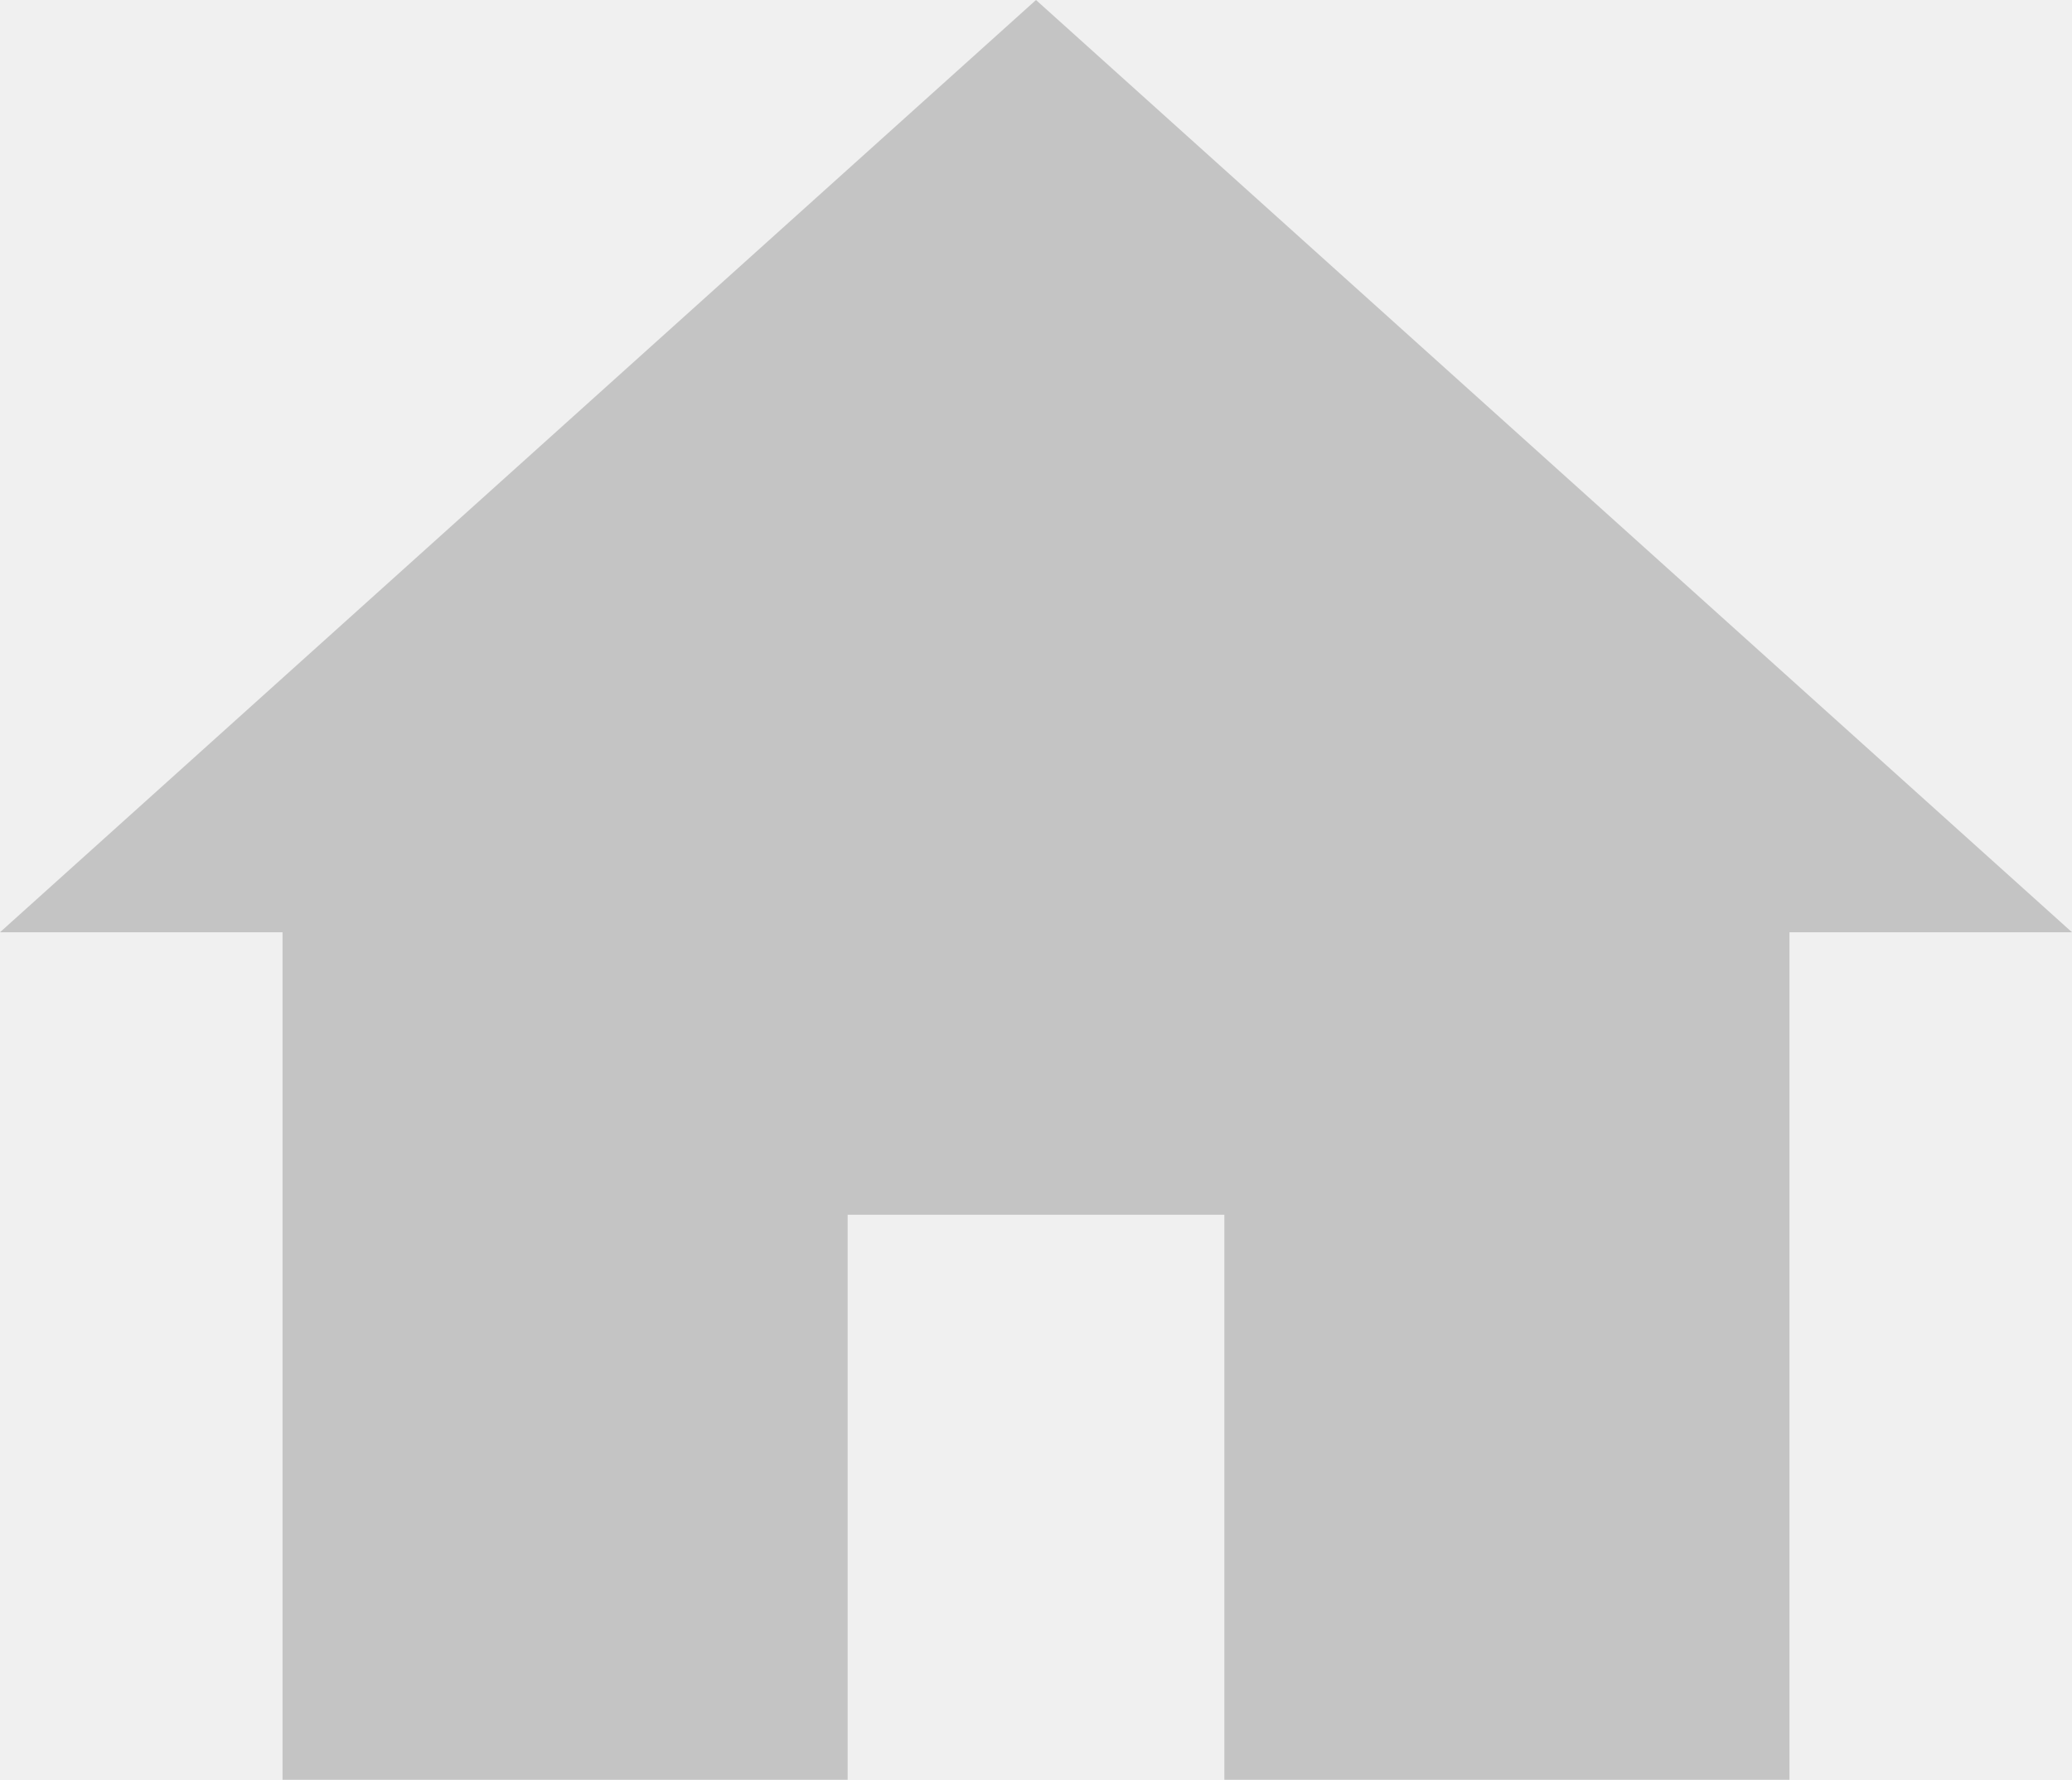
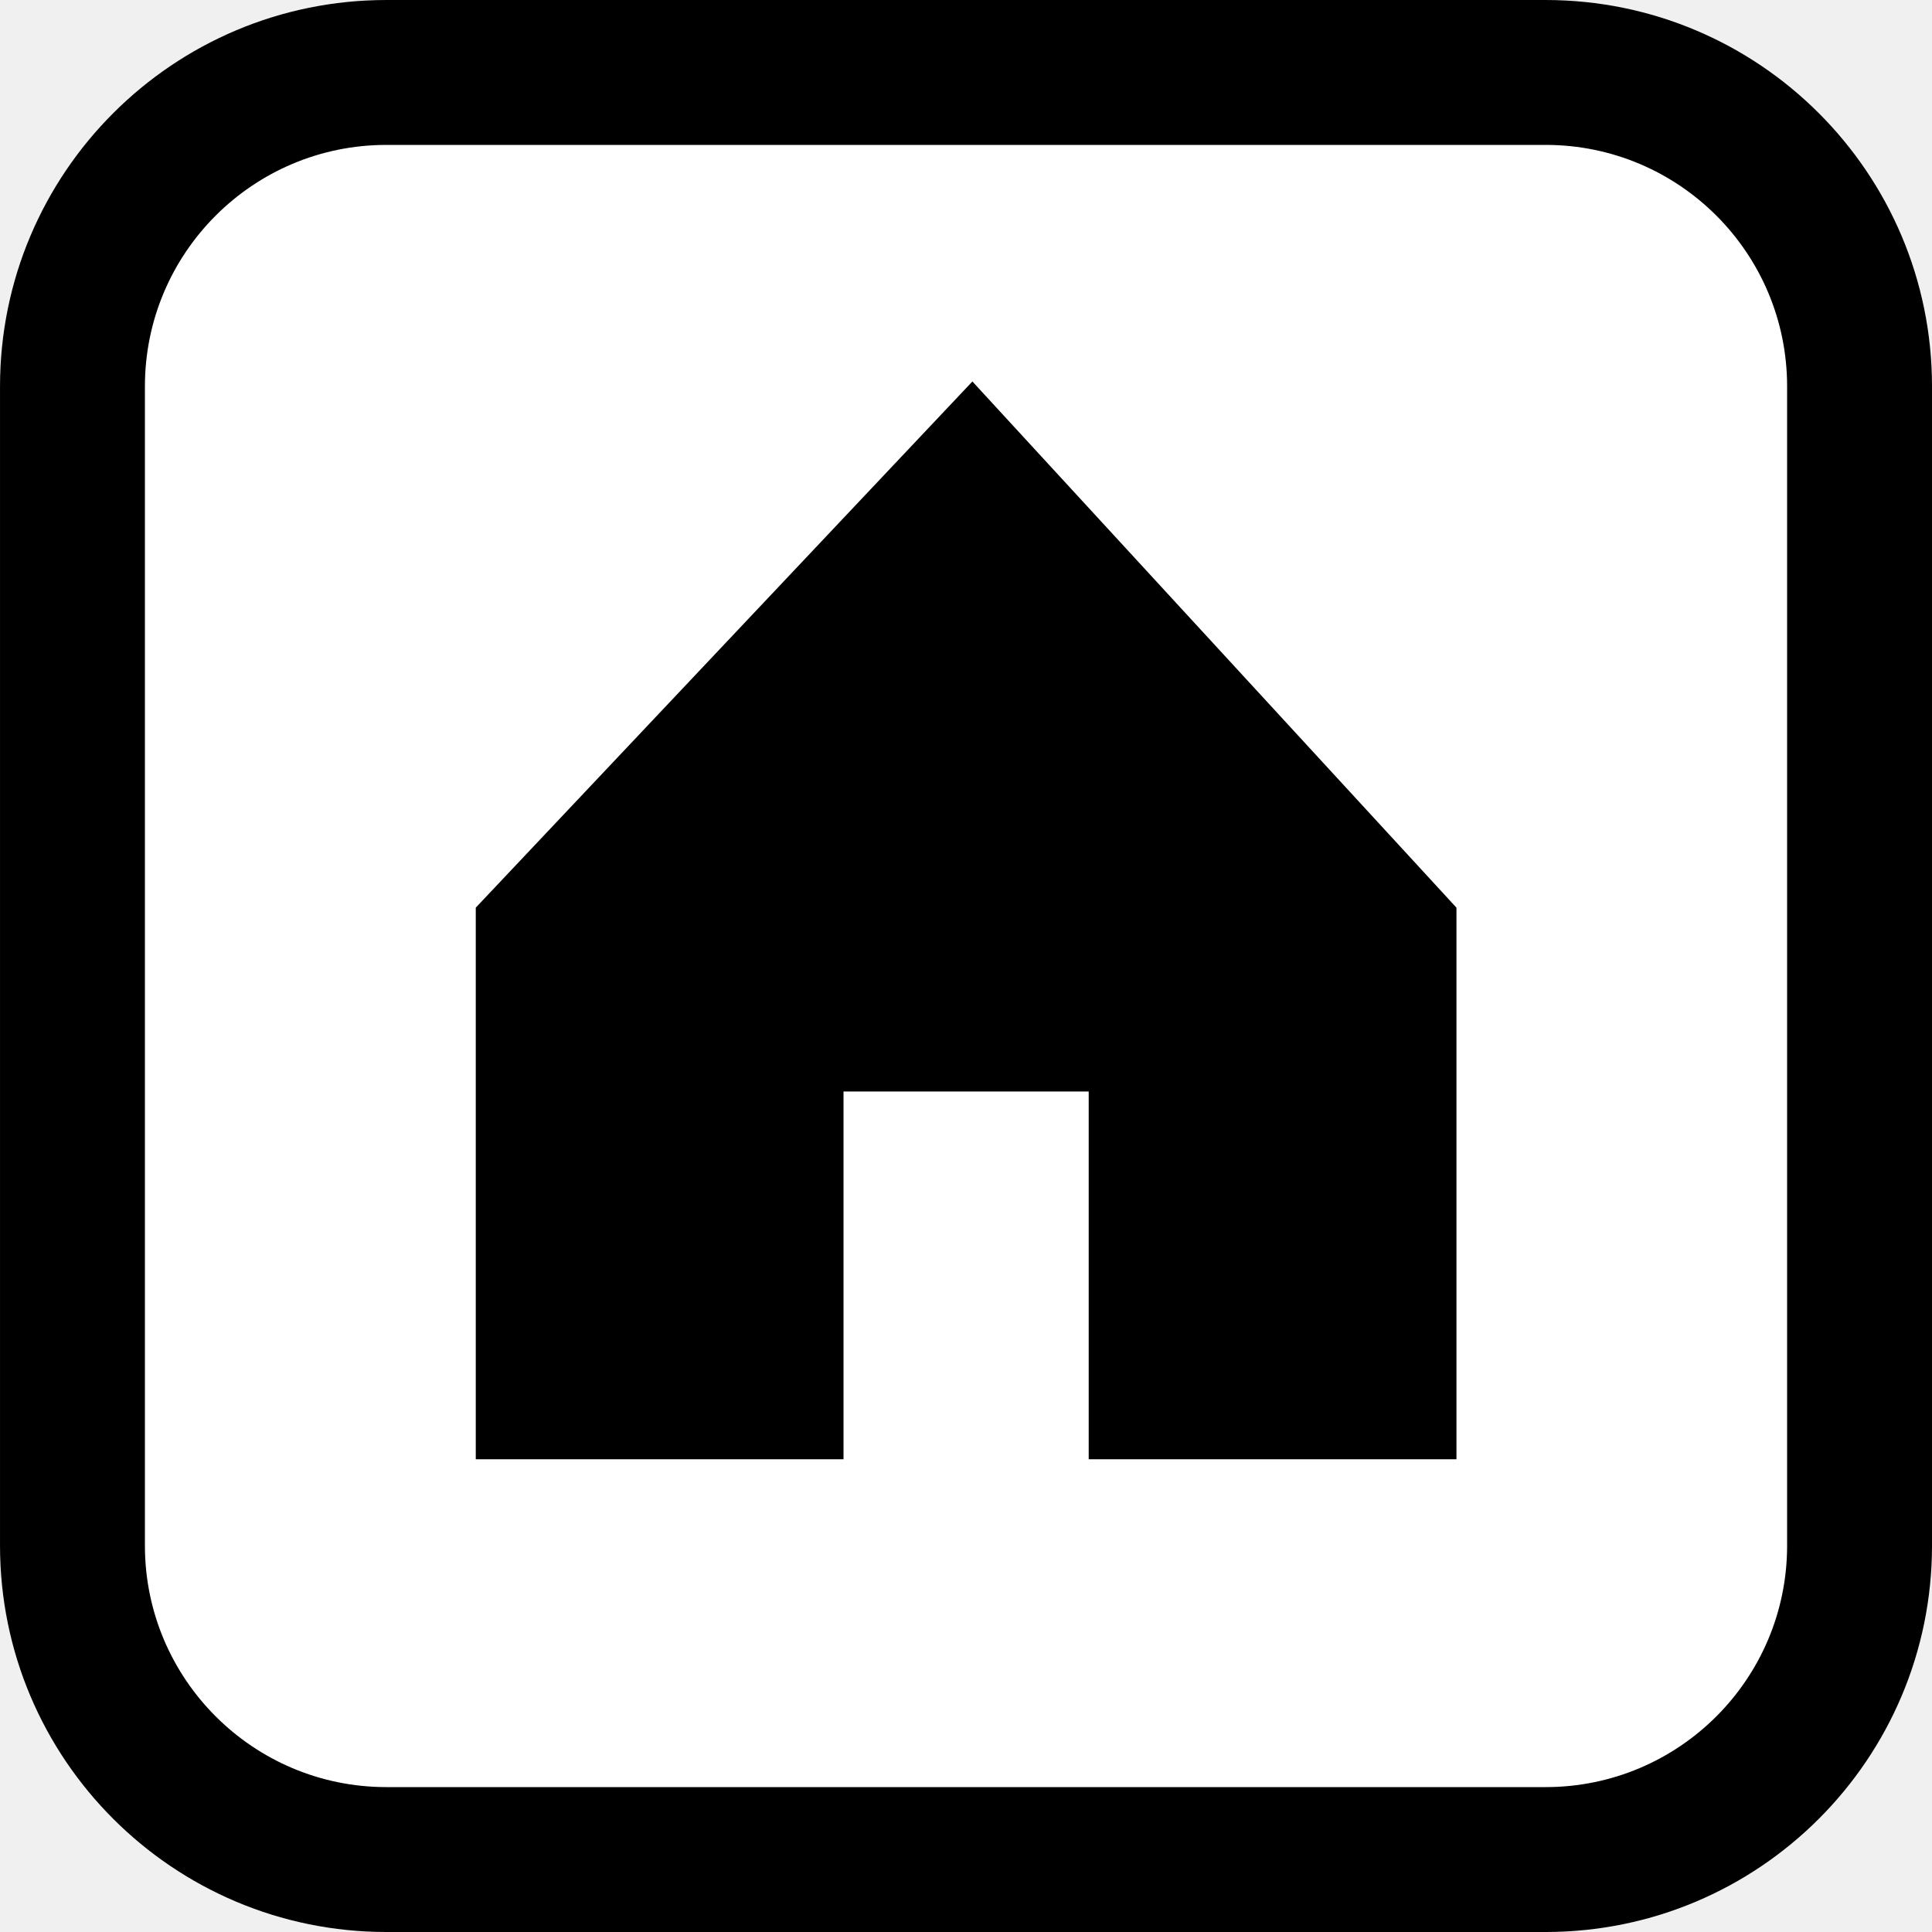
- <svg xmlns="http://www.w3.org/2000/svg" width="20" height="17.182" viewBox="0 0 20 17.182">
-   <path id="icons8-home" d="M11,2.1l-10,9H3.727v8.182H9.182V13.827h3.636v5.455h5.455V11.1H21Z" transform="translate(-1 -2.1)" fill="#c4c4c4" />
+ <svg xmlns="http://www.w3.org/2000/svg" width="20" height="20" viewBox="0 0 20 20">
+   <g id="Group_4245" data-name="Group 4245" transform="translate(2675 -1001)">
+     <g id="Rectangle_1956" data-name="Rectangle 1956" transform="translate(-5775.172 606.03)">
+       <g id="Group_4229" data-name="Group 4229">
+         <rect id="Rectangle_1952" data-name="Rectangle 1952" width="20" height="20" rx="4" transform="translate(3100.172 394.97)" fill="#fff" />
+       </g>
+       <g id="Group_4230" data-name="Group 4230">
+         <path id="Path_4272" data-name="Path 4272" d="M3116.172,414.97h-12a4,4,0,0,1-4-4v-12a4,4,0,0,1,4-4h12a4,4,0,0,1,4,4v12A4,4,0,0,1,3116.172,414.97Zm-12-18.5a2.5,2.5,0,0,0-2.5,2.5v12a2.5,2.5,0,0,0,2.5,2.5h12a2.5,2.5,0,0,0,2.5-2.5v-12a2.5,2.5,0,0,0-2.5-2.5Z" />
+       </g>
+     </g>
+     <g id="icons8-home" transform="translate(-5775.172 606.03)">
+       <path id="Path_4274" data-name="Path 4274" d="M3110.238,398.919l-5.141,5.447v5.71h3.807v-3.807h2.538v3.807h3.807v-5.71Z" />
+     </g>
+   </g>
</svg>
